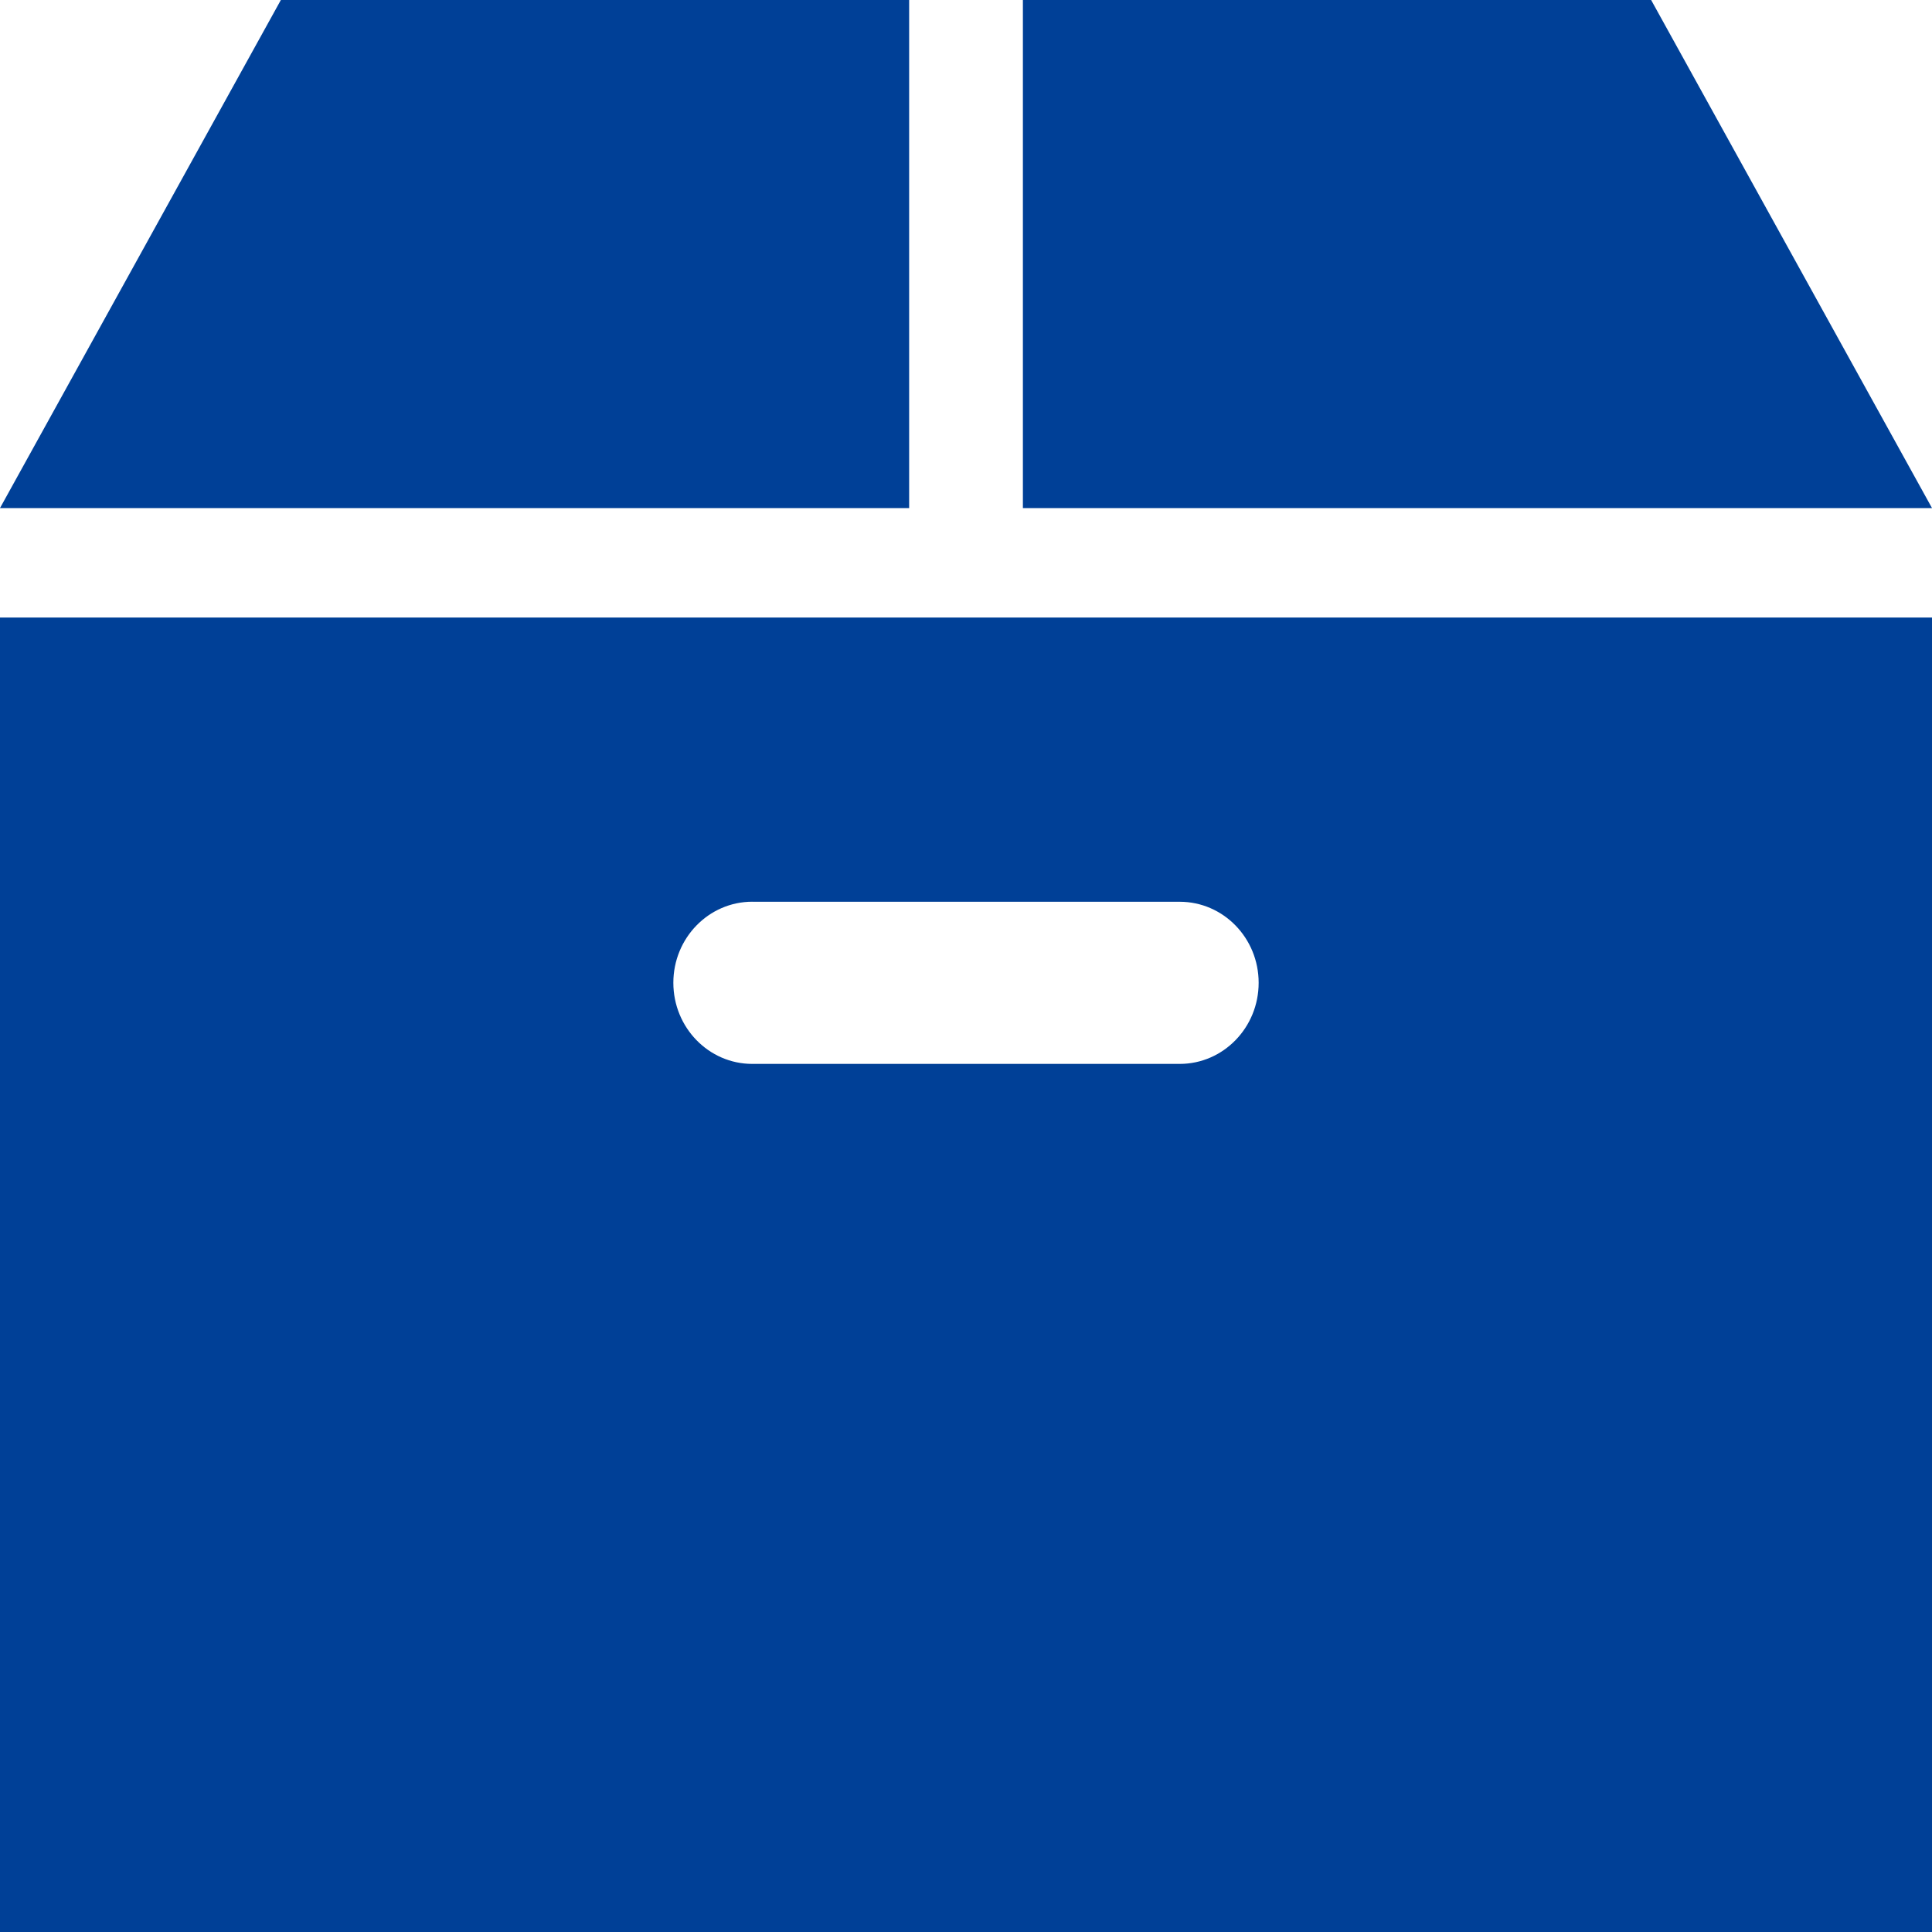
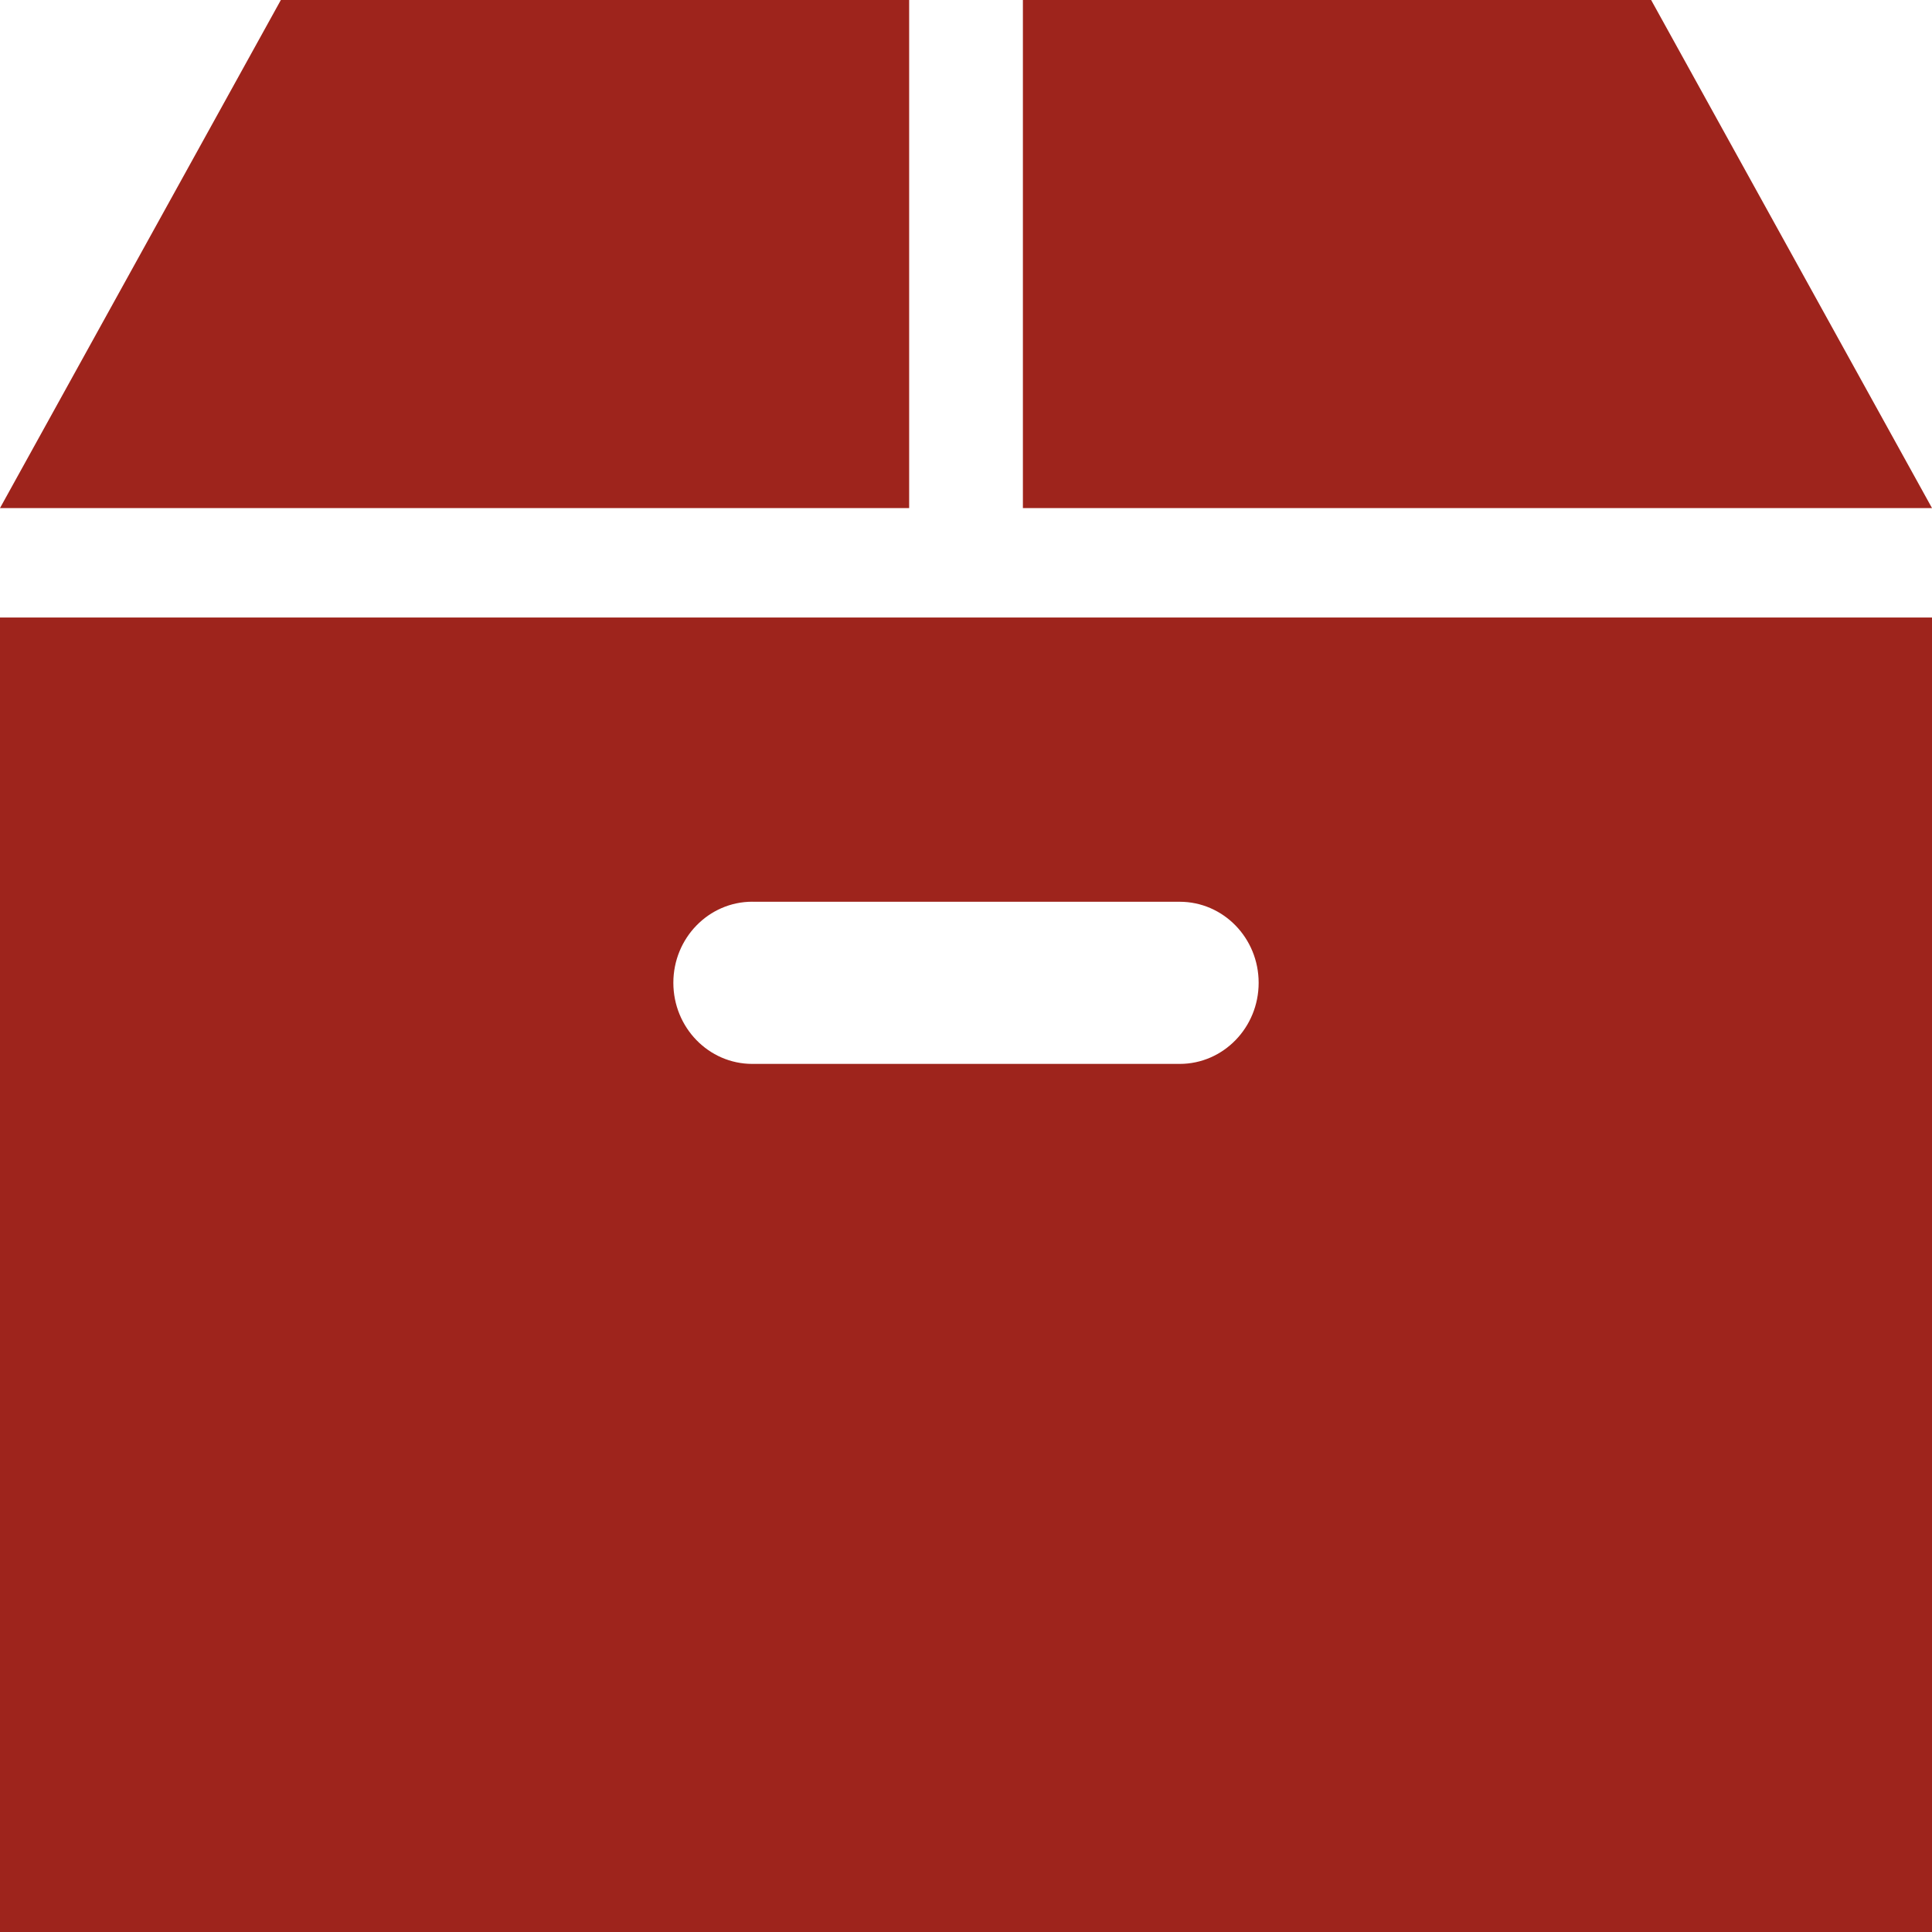
<svg xmlns="http://www.w3.org/2000/svg" width="40" height="40" fill="none">
-   <path d="M34.185 0H21.178v10.519H40L34.185 0zM18.823 0H5.815L0 10.519h18.823V0zM0 40h40V12.785H0V40zm15.576-21.33h8.848c.903 0 1.635.75 1.635 1.678 0 .927-.732 1.679-1.635 1.679h-8.848c-.903 0-1.635-.752-1.635-1.68 0-.926.732-1.678 1.635-1.678z" fill="#004097" />
+   <path d="M34.185 0H21.178v10.519H40L34.185 0zM18.823 0H5.815L0 10.519h18.823V0zM0 40h40V12.785H0V40zm15.576-21.33h8.848c.903 0 1.635.75 1.635 1.678 0 .927-.732 1.679-1.635 1.679h-8.848c-.903 0-1.635-.752-1.635-1.68 0-.926.732-1.678 1.635-1.678z" fill="#9E241C" />
</svg>
